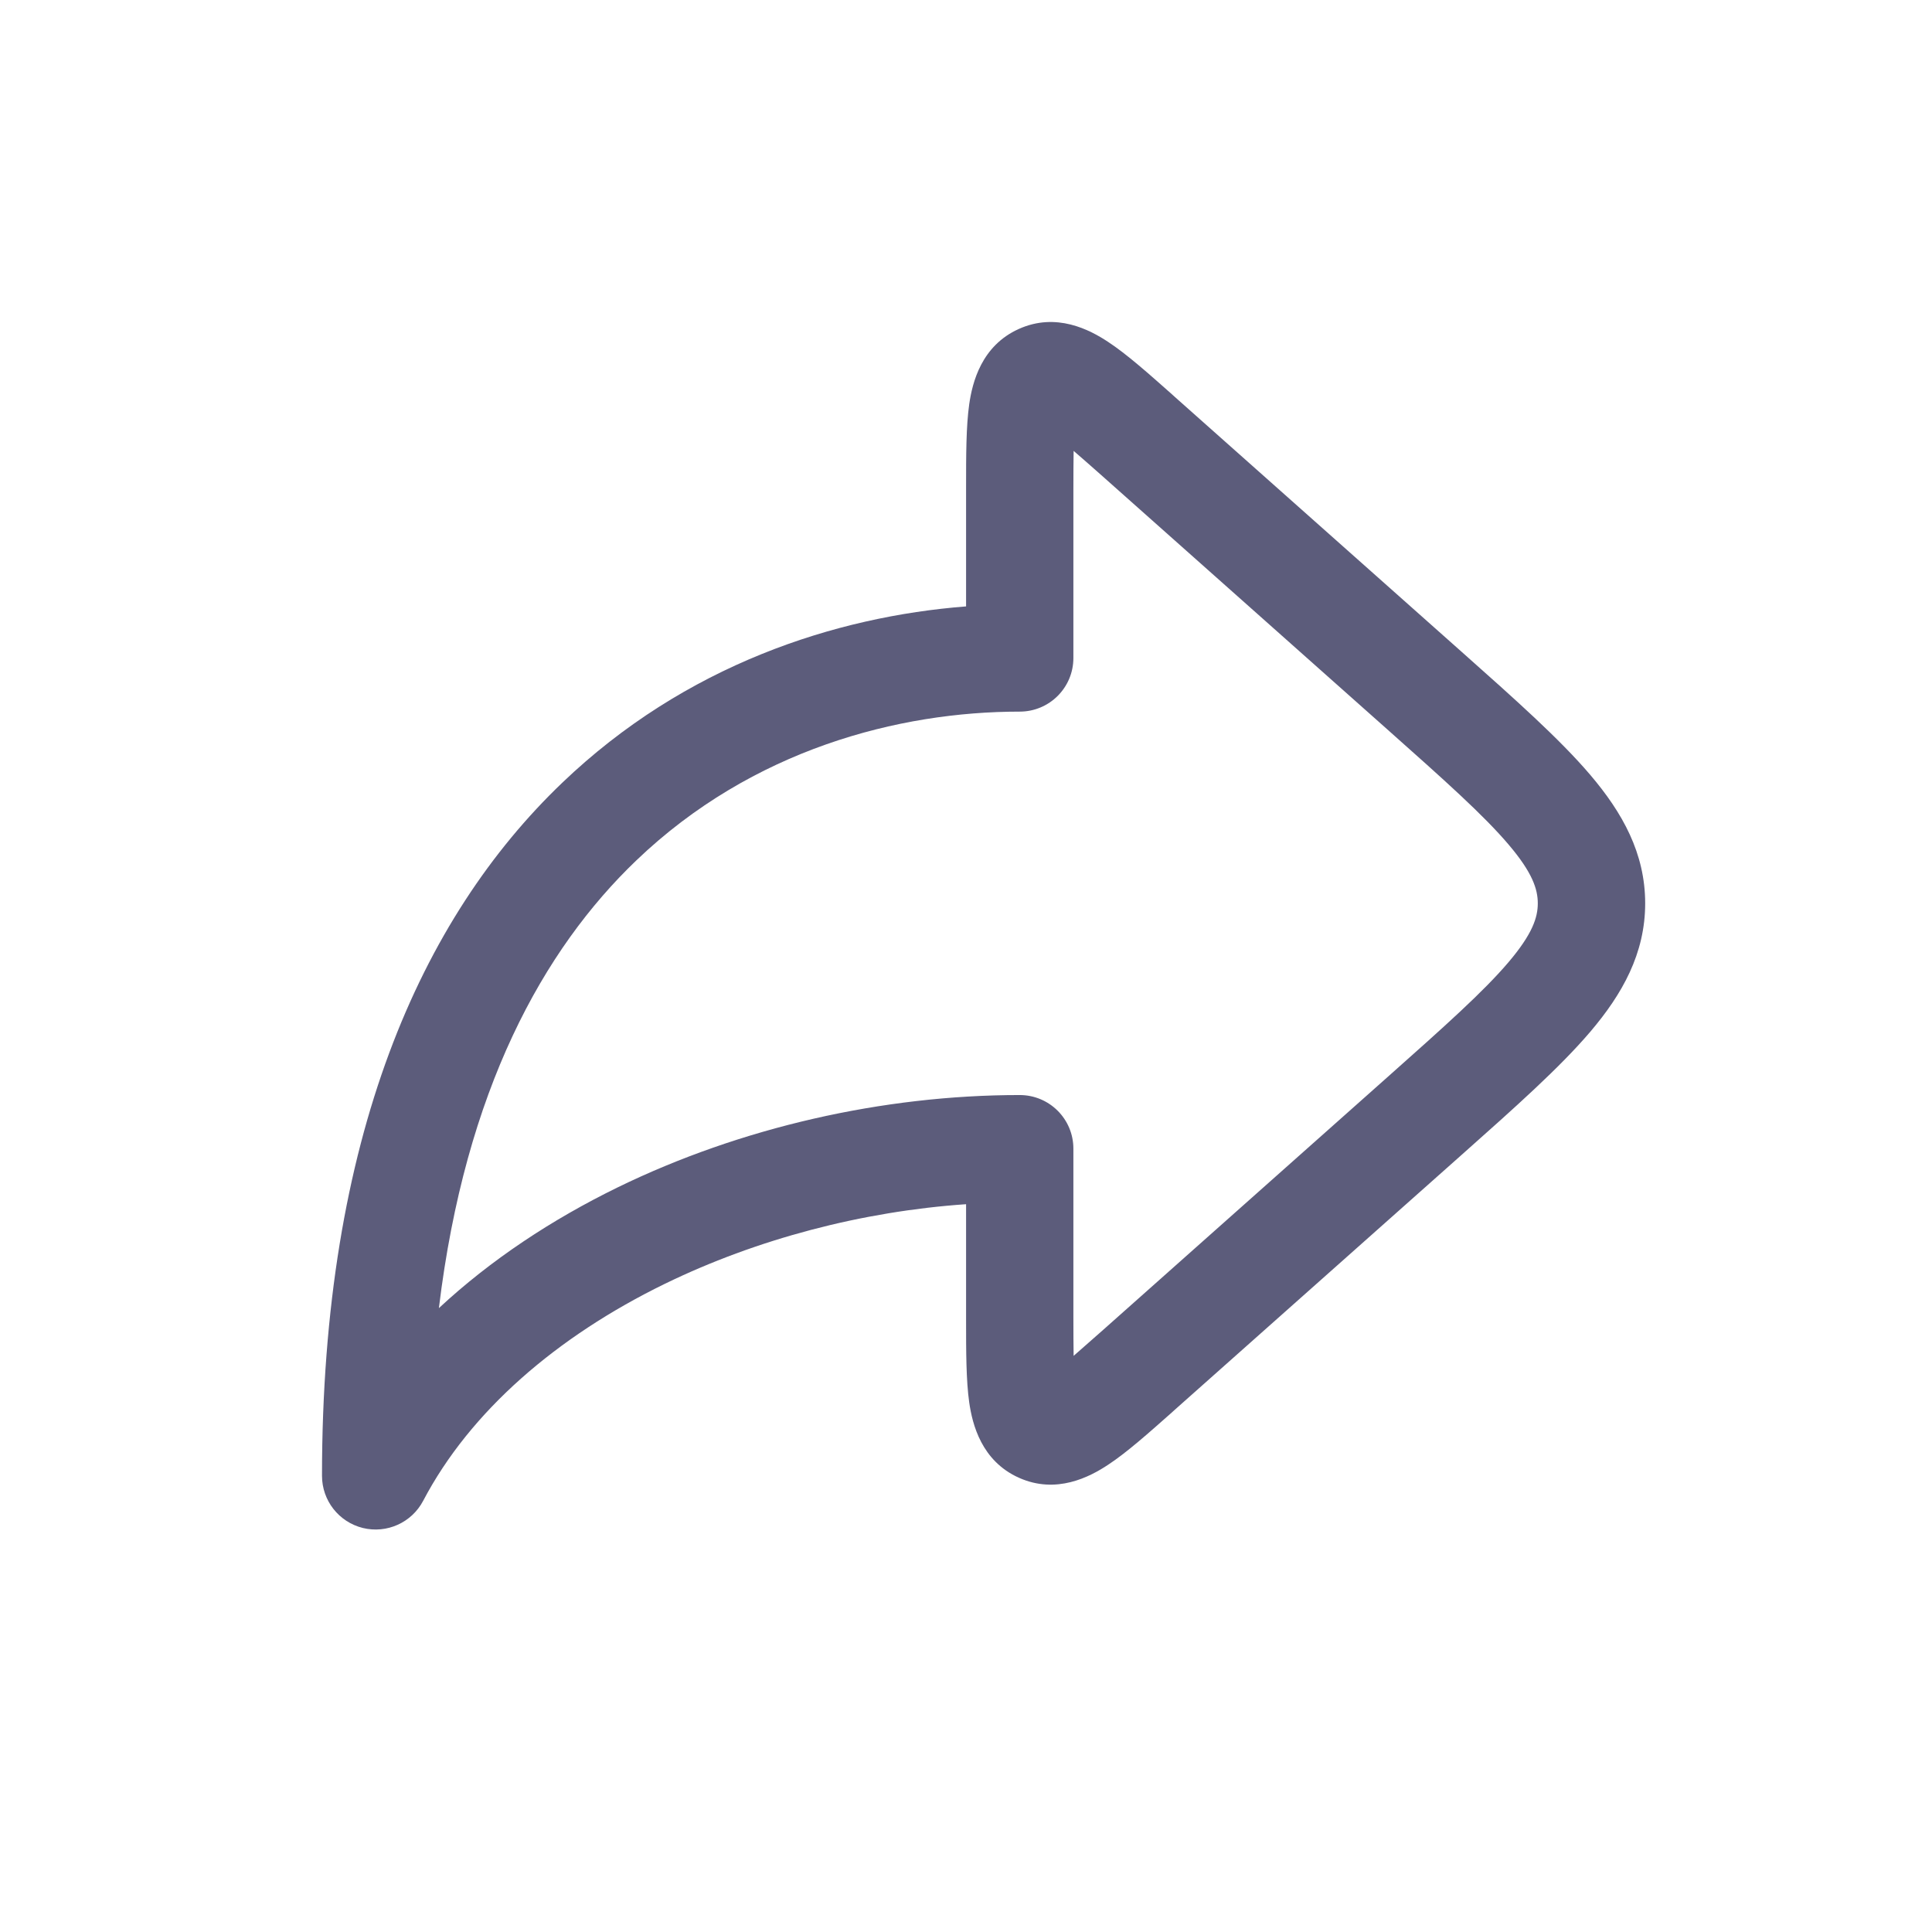
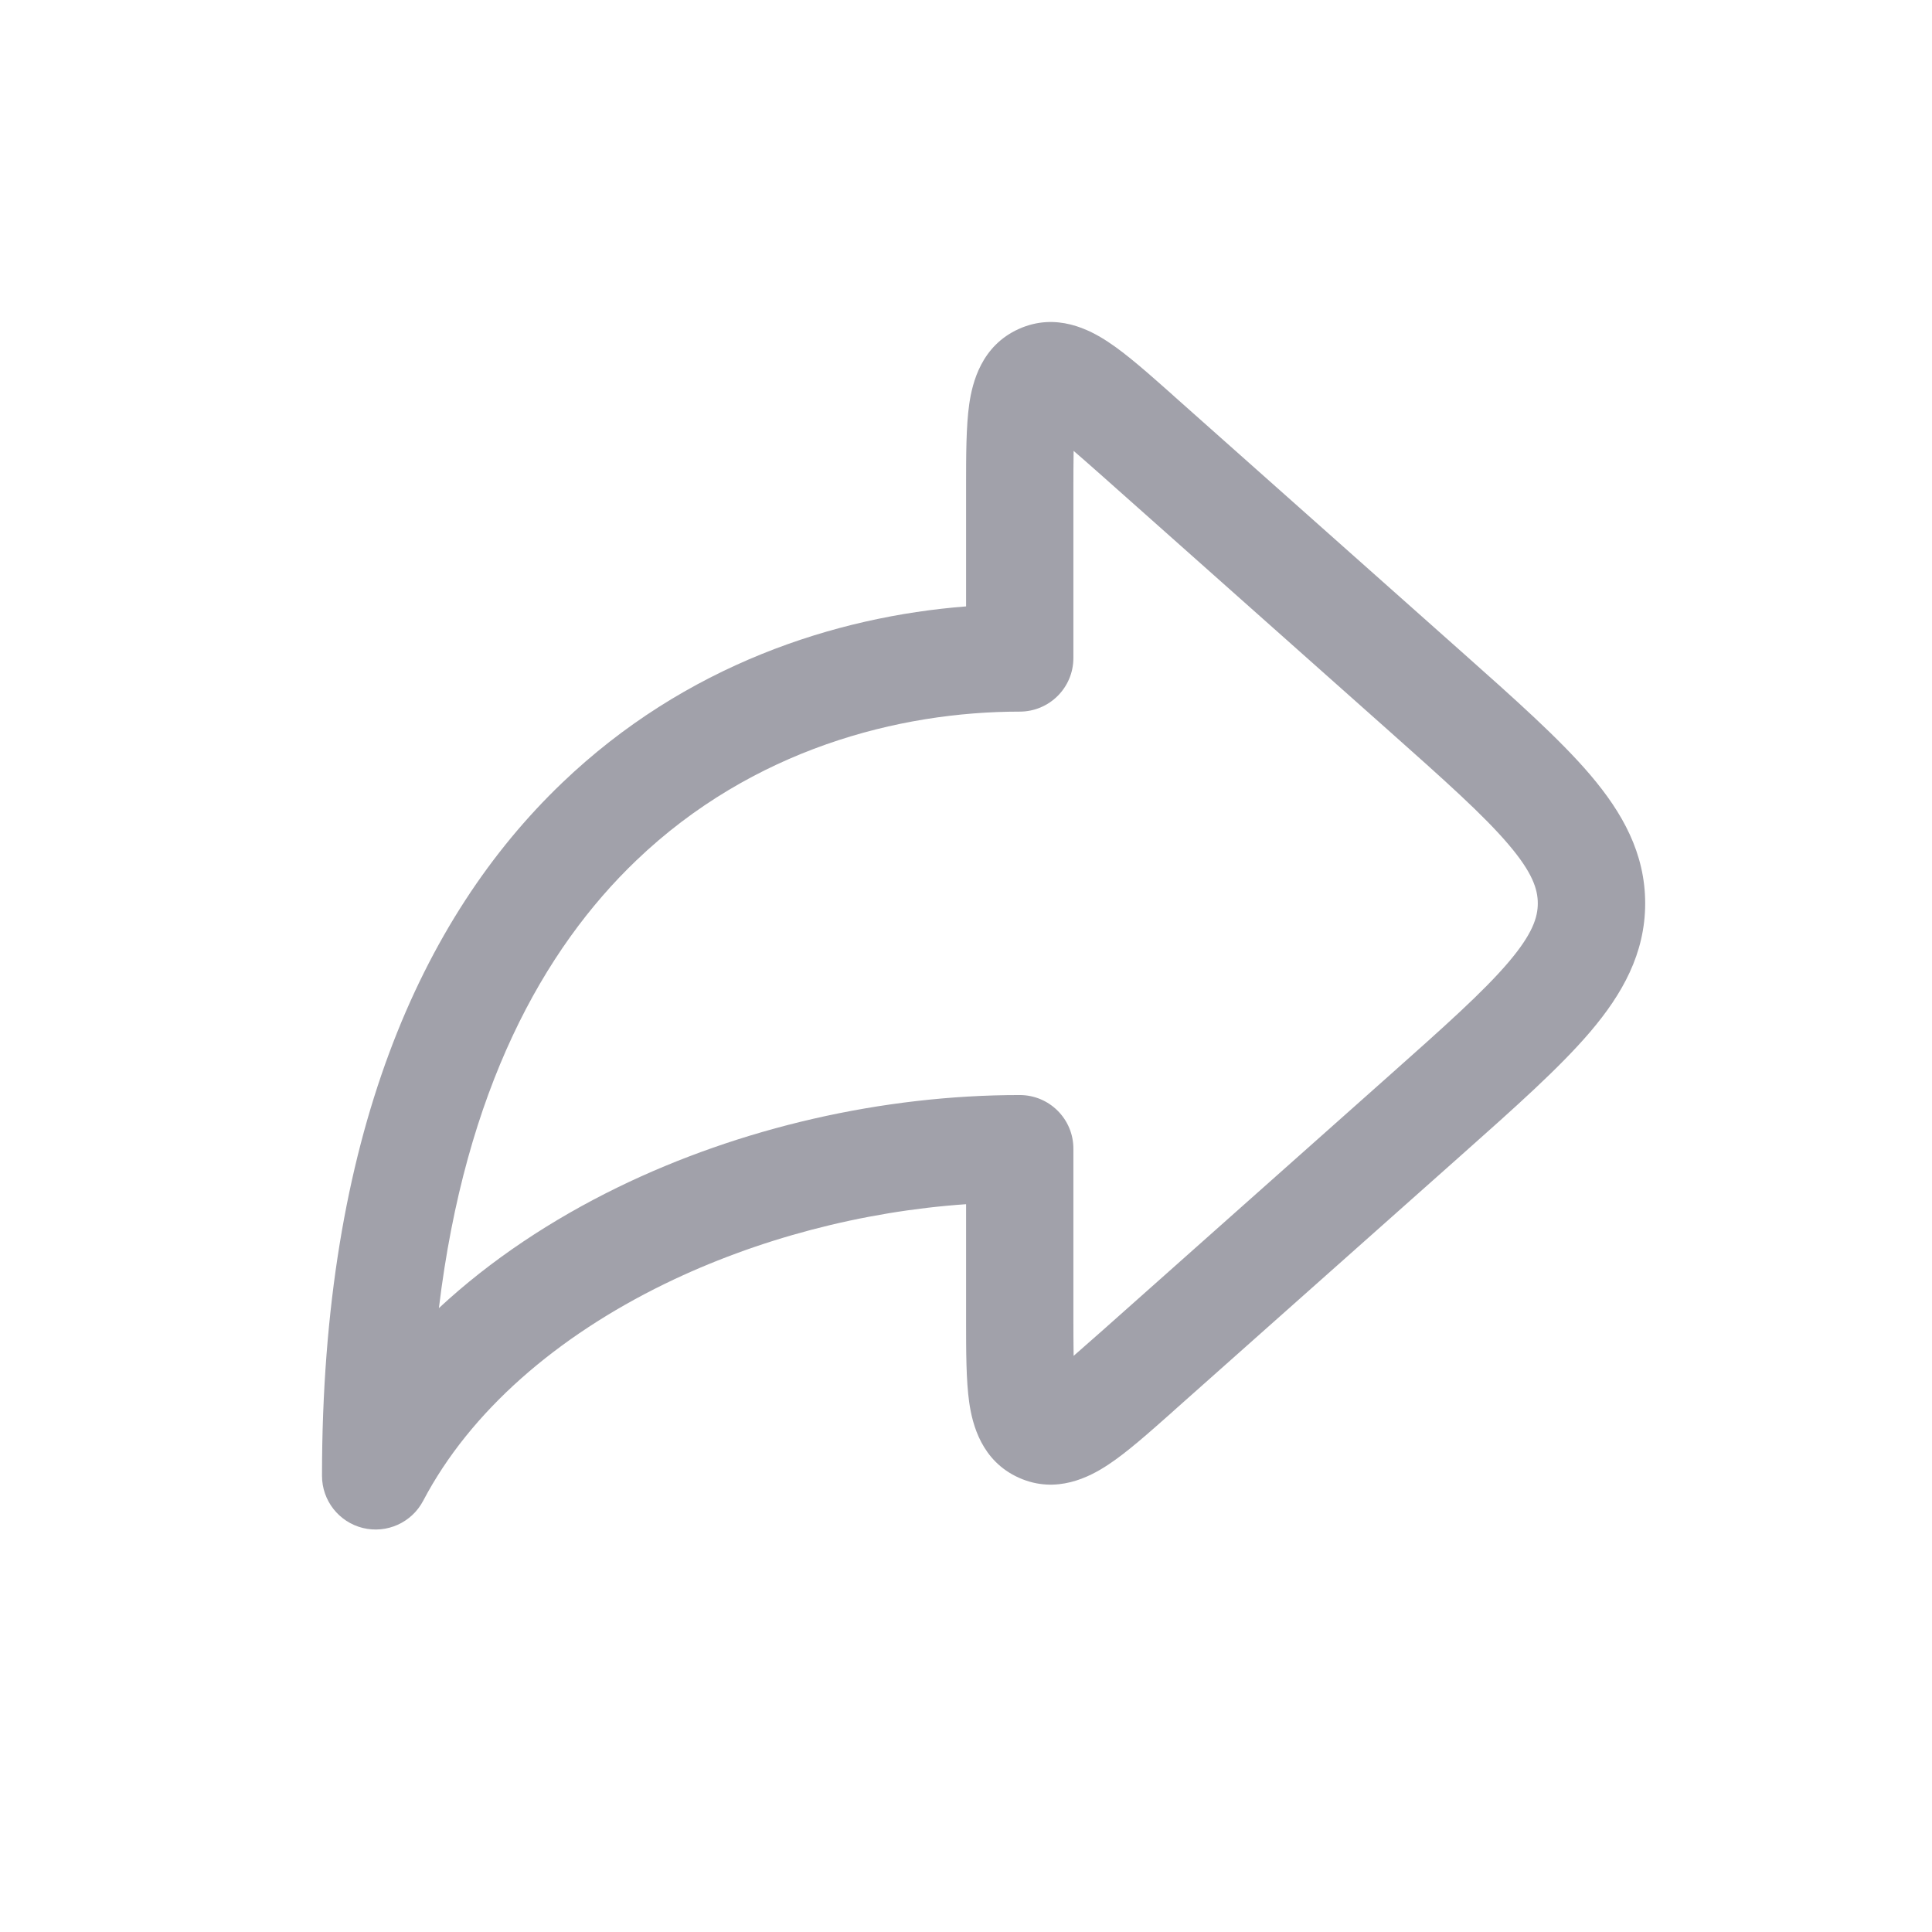
<svg xmlns="http://www.w3.org/2000/svg" width="24" height="24" viewBox="0 0 24 24" fill="none">
-   <path fill-rule="evenodd" clip-rule="evenodd" d="M14.556 4.896C14.567 4.906 14.578 4.916 14.59 4.927L18.158 8.098C18.824 8.69 19.376 9.181 19.755 9.626C20.153 10.094 20.437 10.598 20.437 11.222C20.437 11.845 20.153 12.349 19.755 12.817C19.376 13.262 18.824 13.753 18.158 14.345L14.59 17.516C14.578 17.527 14.567 17.537 14.556 17.547C14.267 17.803 13.998 18.043 13.765 18.196C13.537 18.347 13.122 18.566 12.657 18.357C12.191 18.148 12.079 17.692 12.04 17.422C12.001 17.146 12.001 16.785 12.001 16.4C12.001 16.384 12.001 16.369 12.001 16.354V14.959C10.71 15.048 9.403 15.391 8.259 15.948C6.914 16.604 5.84 17.533 5.257 18.643C5.114 18.915 4.805 19.054 4.507 18.981C4.209 18.907 4 18.64 4 18.333C4 14.136 5.228 11.404 6.984 9.724C8.514 8.259 10.38 7.659 12.001 7.533V6.089C12.001 6.074 12.001 6.059 12.001 6.043C12.001 5.657 12.001 5.297 12.04 5.021C12.079 4.751 12.191 4.295 12.657 4.086C13.122 3.877 13.537 4.096 13.765 4.247C13.998 4.4 14.267 4.64 14.556 4.896ZM13.337 5.601C13.437 5.687 13.557 5.793 13.704 5.923L17.235 9.062C17.947 9.695 18.428 10.124 18.739 10.49C19.038 10.841 19.103 11.047 19.103 11.222C19.103 11.396 19.038 11.601 18.739 11.953C18.428 12.319 17.947 12.748 17.235 13.381L13.704 16.52C13.557 16.65 13.437 16.756 13.337 16.843C13.335 16.71 13.334 16.55 13.334 16.354V14.269C13.334 13.901 13.036 13.603 12.667 13.603C10.967 13.603 9.2 14.006 7.675 14.749C6.858 15.148 6.098 15.649 5.452 16.25C5.78 13.541 6.749 11.794 7.906 10.687C9.346 9.309 11.165 8.84 12.667 8.84C13.036 8.84 13.334 8.542 13.334 8.174V6.089C13.334 5.893 13.335 5.733 13.337 5.601Z" fill="#5C5C7B" />
+   <path fill-rule="evenodd" clip-rule="evenodd" d="M14.556 4.896C14.567 4.906 14.578 4.916 14.59 4.927L18.158 8.098C18.824 8.69 19.376 9.181 19.755 9.626C20.153 10.094 20.437 10.598 20.437 11.222C20.437 11.845 20.153 12.349 19.755 12.817C19.376 13.262 18.824 13.753 18.158 14.345L14.59 17.516C14.578 17.527 14.567 17.537 14.556 17.547C14.267 17.803 13.998 18.043 13.765 18.196C13.537 18.347 13.122 18.566 12.657 18.357C12.191 18.148 12.079 17.692 12.04 17.422C12.001 17.146 12.001 16.785 12.001 16.4C12.001 16.384 12.001 16.369 12.001 16.354V14.959C10.71 15.048 9.403 15.391 8.259 15.948C6.914 16.604 5.84 17.533 5.257 18.643C5.114 18.915 4.805 19.054 4.507 18.981C4.209 18.907 4 18.64 4 18.333C4 14.136 5.228 11.404 6.984 9.724C8.514 8.259 10.38 7.659 12.001 7.533V6.089C12.001 6.074 12.001 6.059 12.001 6.043C12.001 5.657 12.001 5.297 12.04 5.021C12.079 4.751 12.191 4.295 12.657 4.086C13.122 3.877 13.537 4.096 13.765 4.247C13.998 4.4 14.267 4.64 14.556 4.896ZM13.337 5.601C13.437 5.687 13.557 5.793 13.704 5.923L17.235 9.062C17.947 9.695 18.428 10.124 18.739 10.49C19.038 10.841 19.103 11.047 19.103 11.222C19.103 11.396 19.038 11.601 18.739 11.953C18.428 12.319 17.947 12.748 17.235 13.381L13.704 16.52C13.557 16.65 13.437 16.756 13.337 16.843C13.335 16.71 13.334 16.55 13.334 16.354V14.269C13.334 13.901 13.036 13.603 12.667 13.603C10.967 13.603 9.2 14.006 7.675 14.749C6.858 15.148 6.098 15.649 5.452 16.25C5.78 13.541 6.749 11.794 7.906 10.687C9.346 9.309 11.165 8.84 12.667 8.84C13.036 8.84 13.334 8.542 13.334 8.174V6.089C13.334 5.893 13.335 5.733 13.337 5.601Z" fill="#a1a1aa" />
</svg>
